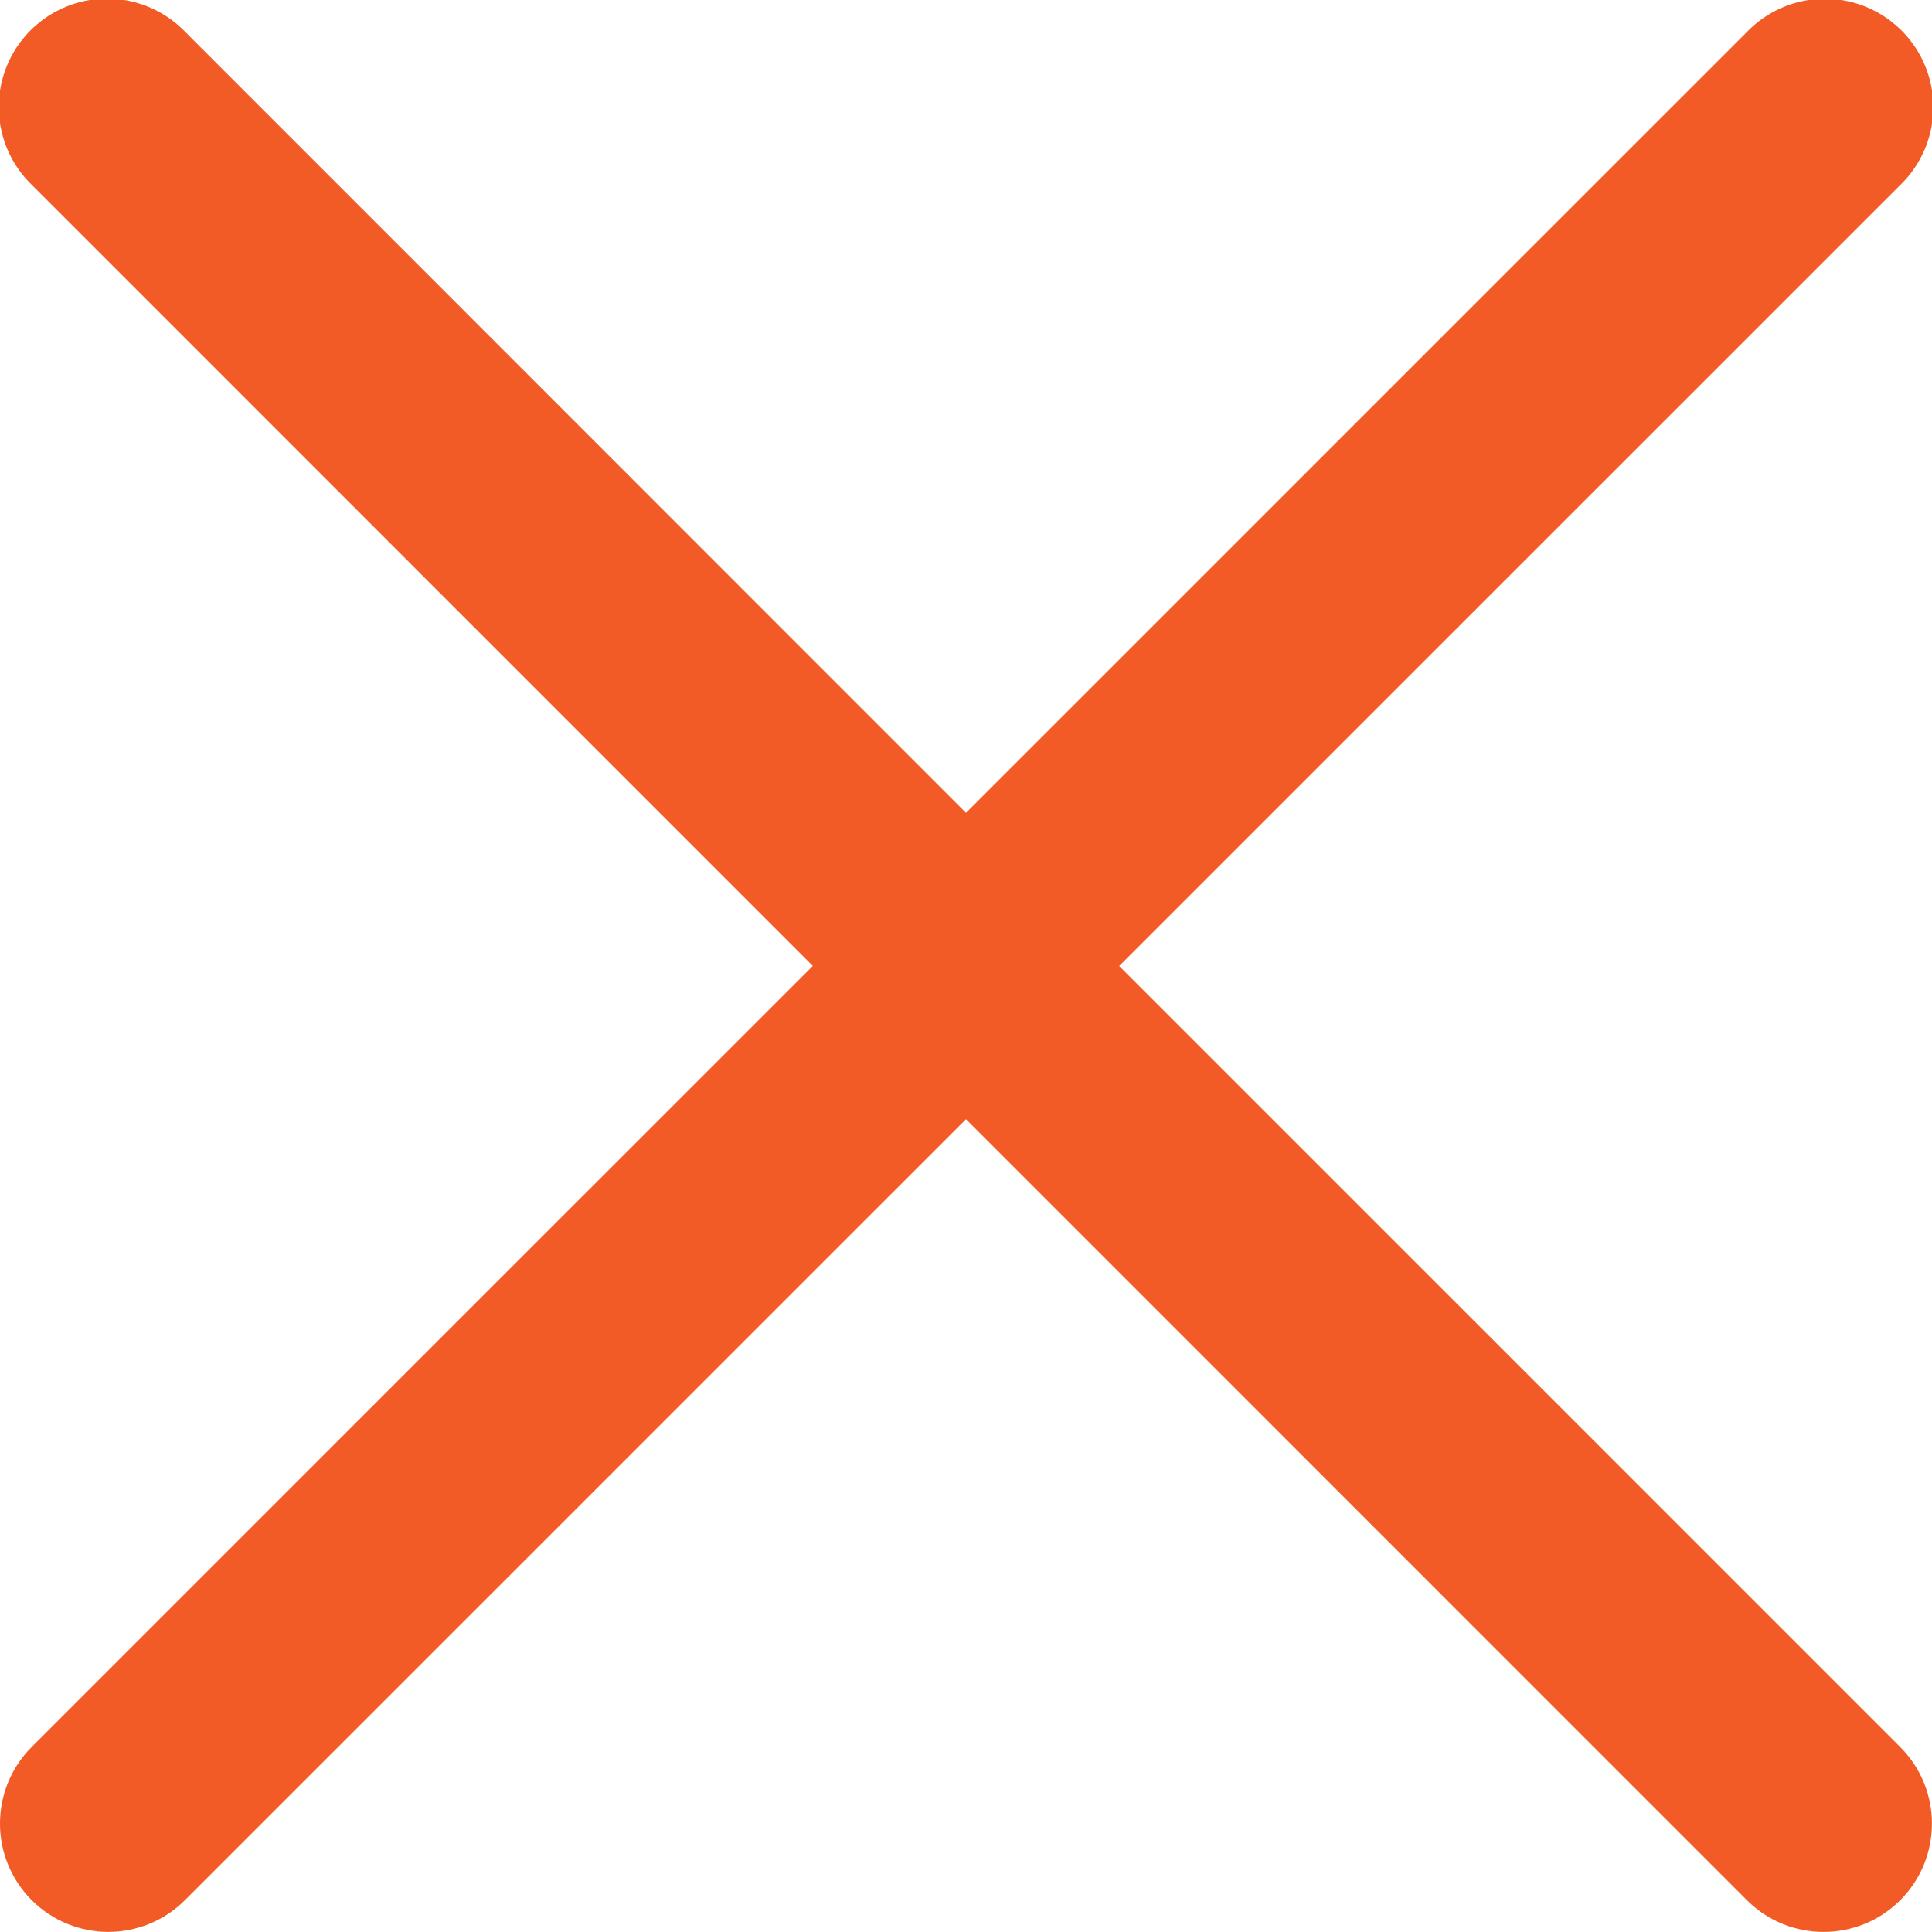
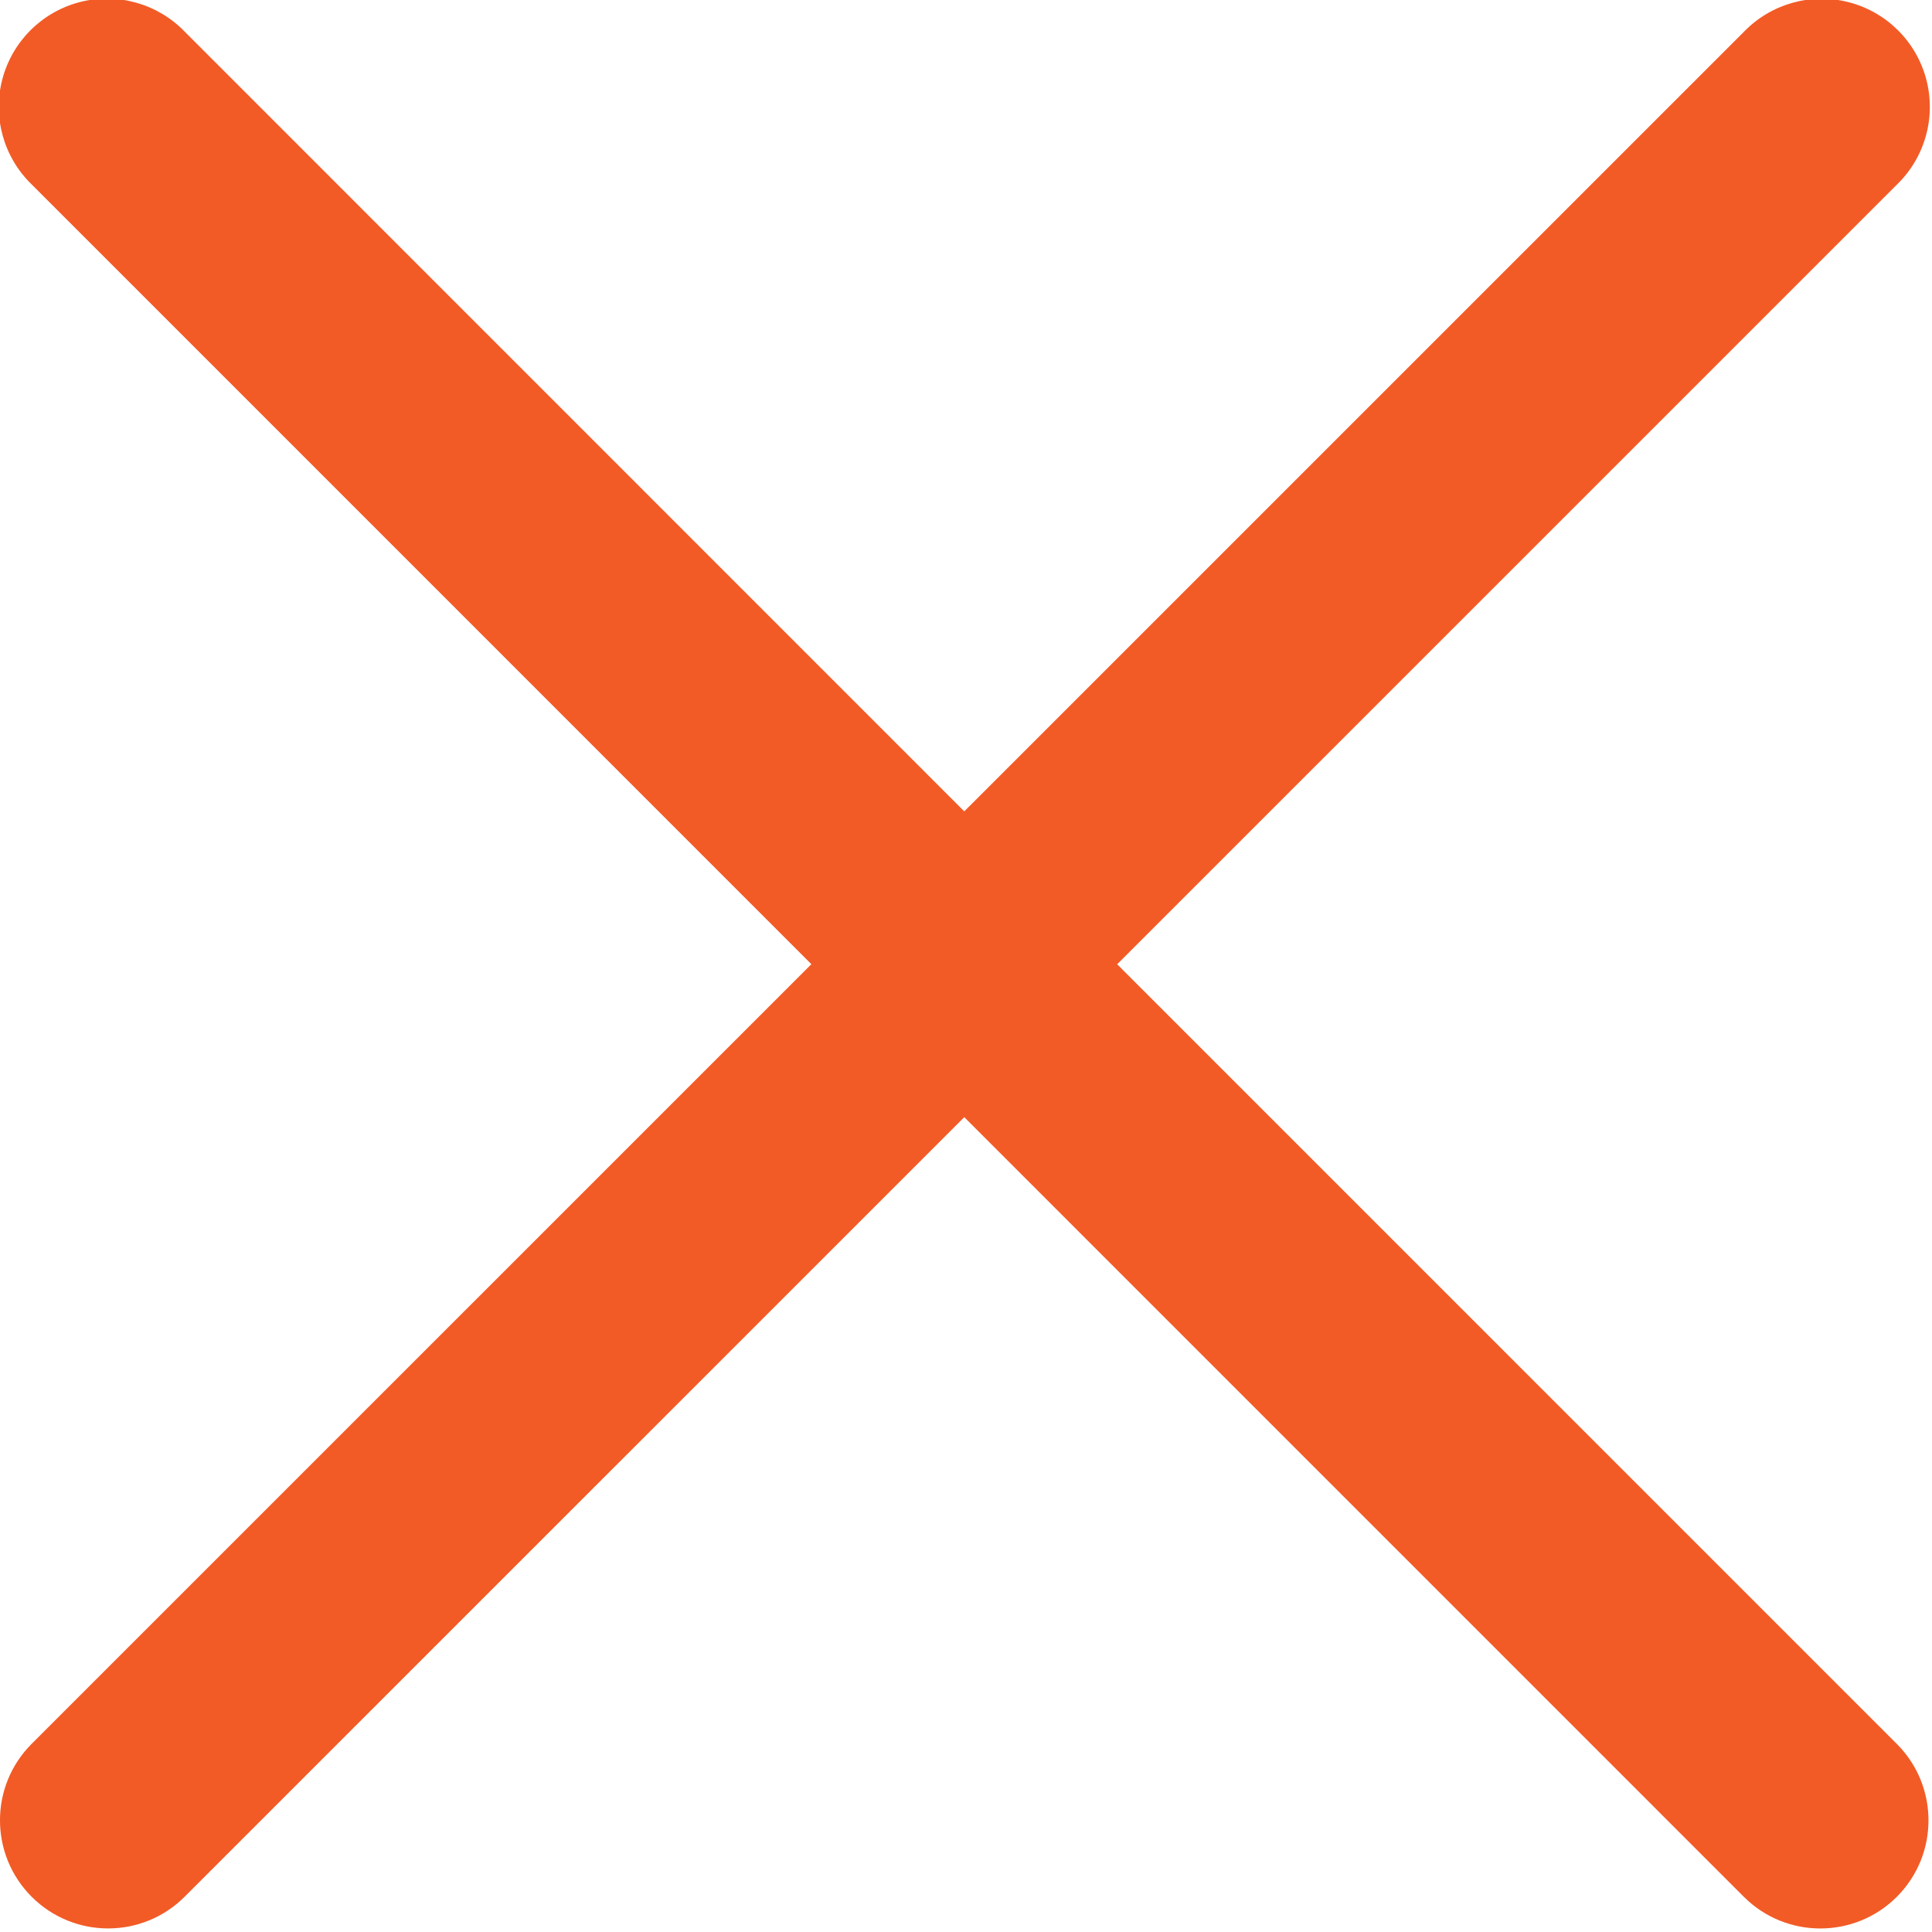
- <svg xmlns="http://www.w3.org/2000/svg" version="1" width="27" height="27" viewBox="0 0 26.752 26.752">
+ <svg xmlns="http://www.w3.org/2000/svg" version="1.0" width="26.8" height="26.8" viewBox="0 0 26.8 26.8">
  <path fill="#f25b26" d="M15.497 13.376L26.312 2.562A1.5 1.5 0 1 0 24.191.441L13.376 11.255 2.562.439A1.5 1.5 0 1 0 .441 2.56l10.814 10.815L.439 24.19a1.5 1.5 0 1 0 2.122 2.121l10.815-10.814L24.19 26.312c.293.293.677.439 1.061.439s.768-.146 1.061-.439a1.5 1.5 0 0 0 0-2.121L15.497 13.376z" />
</svg>
